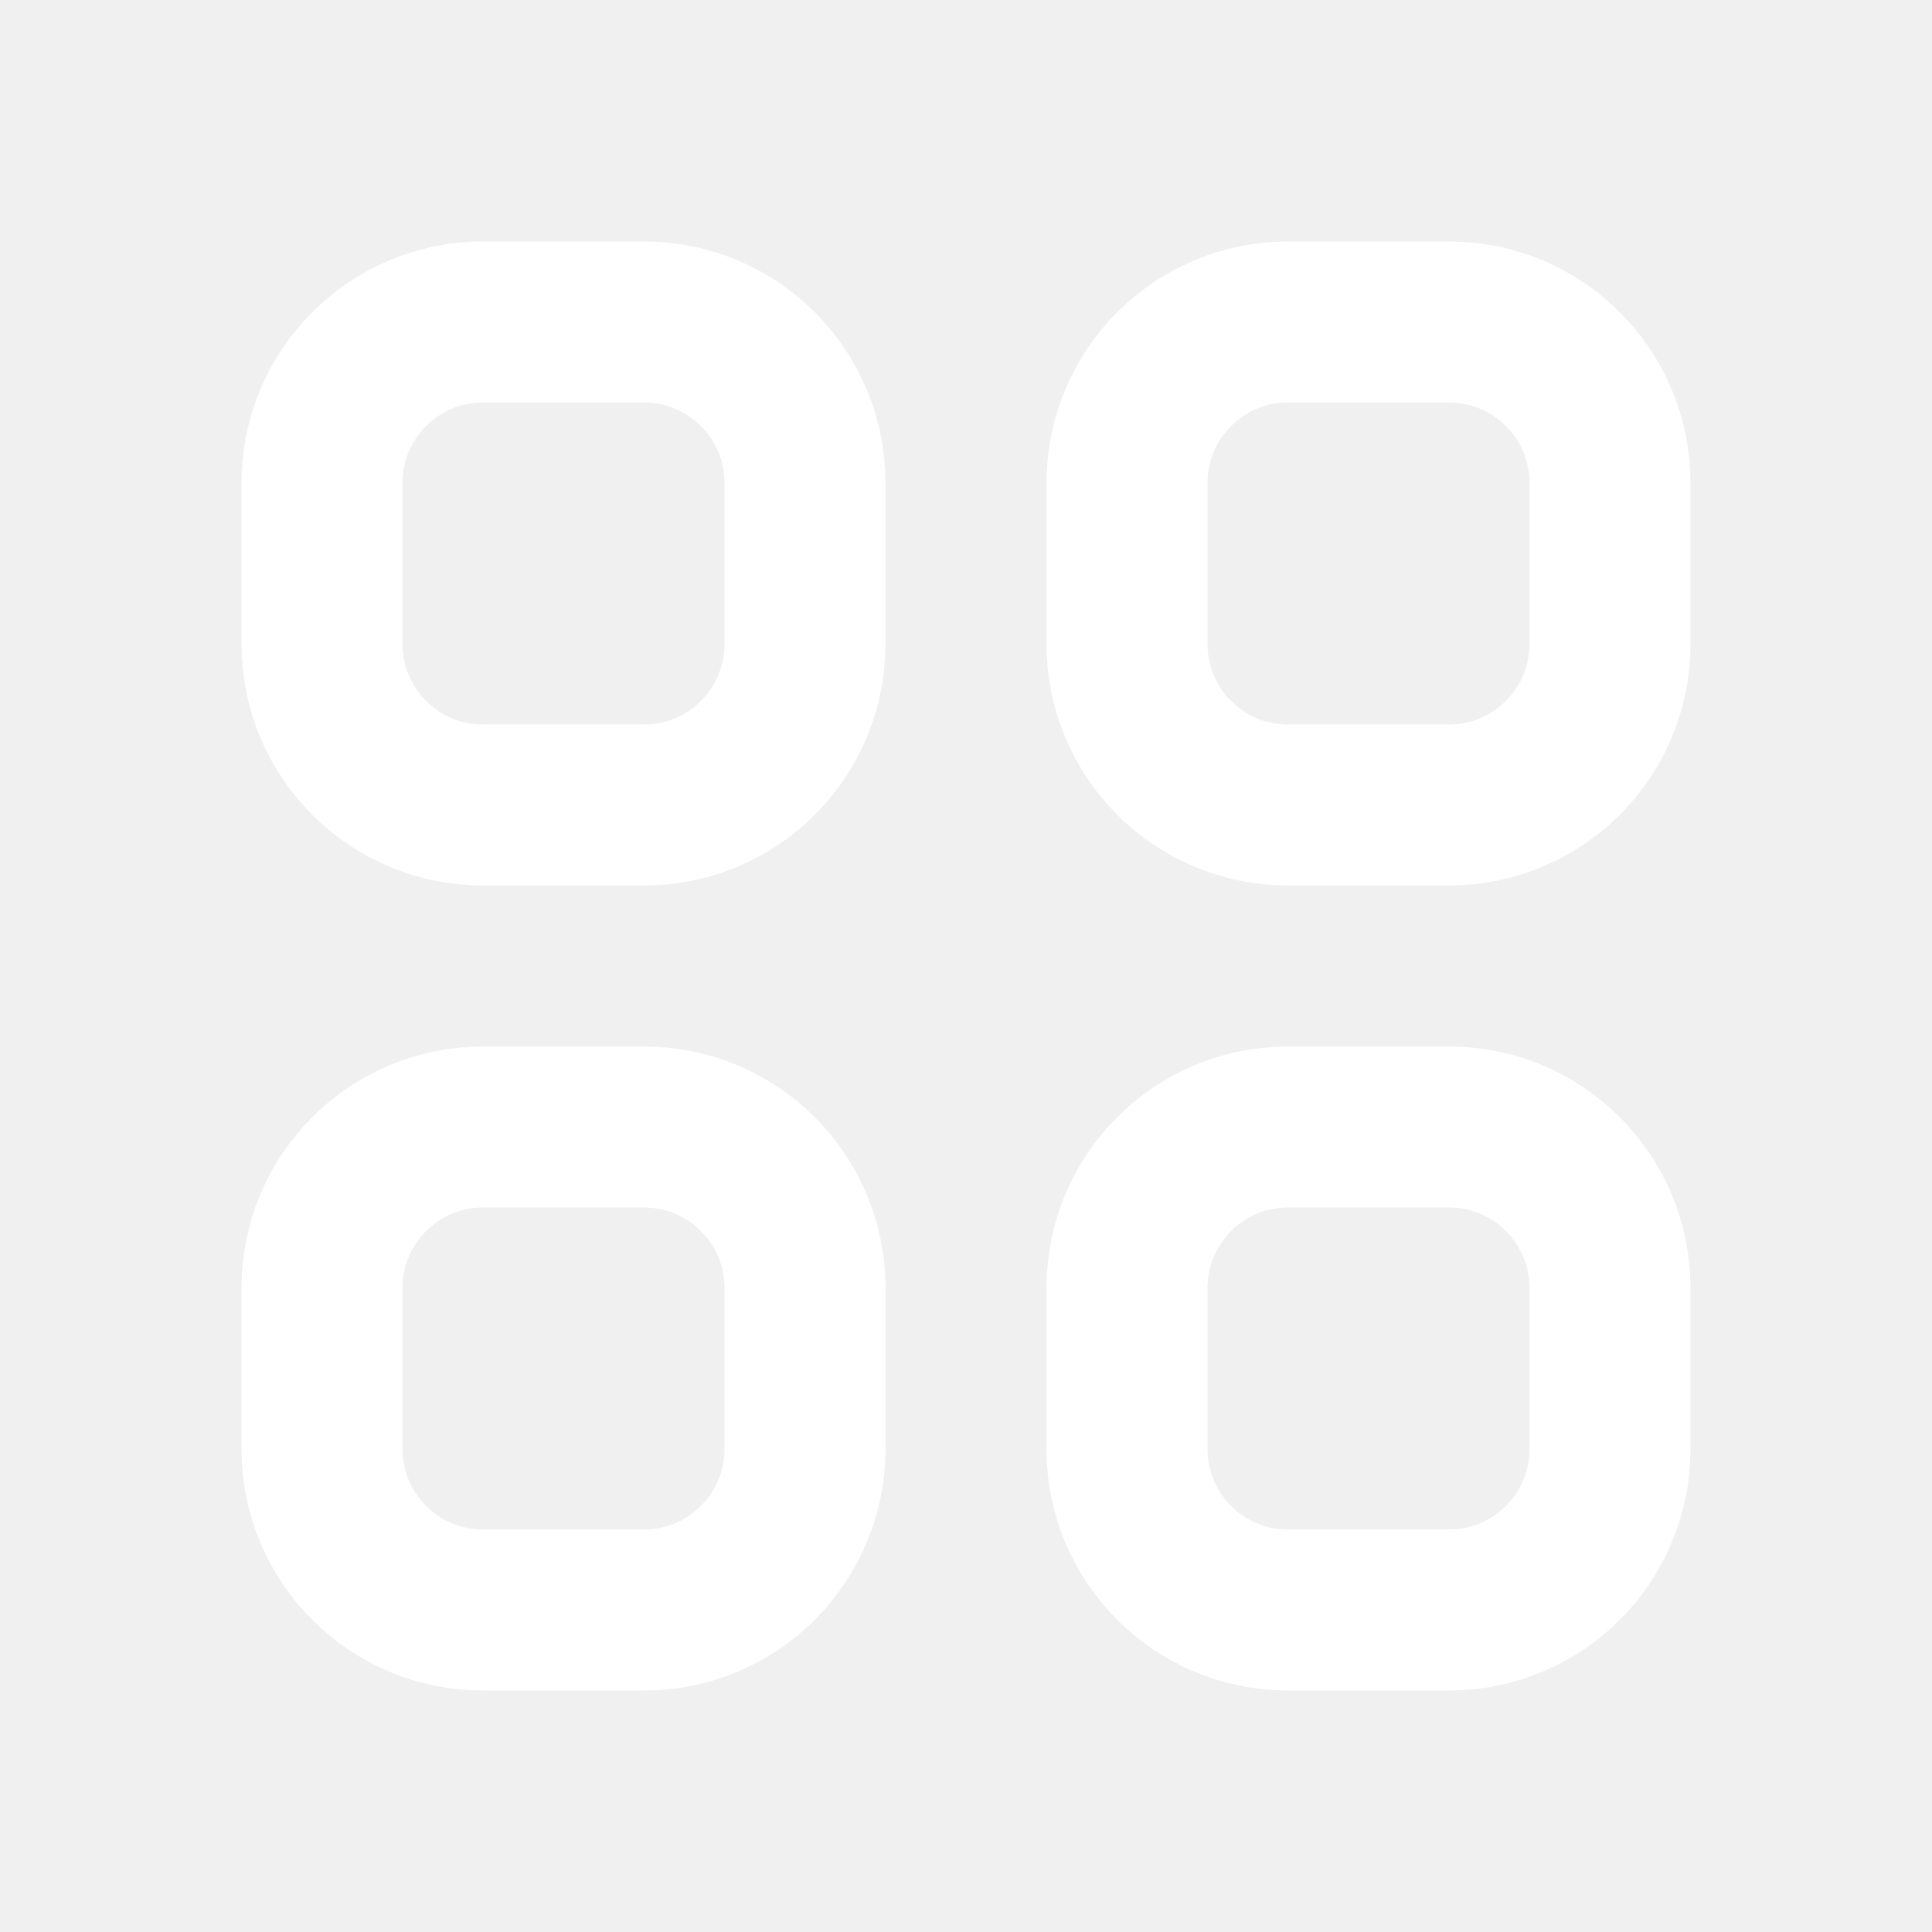
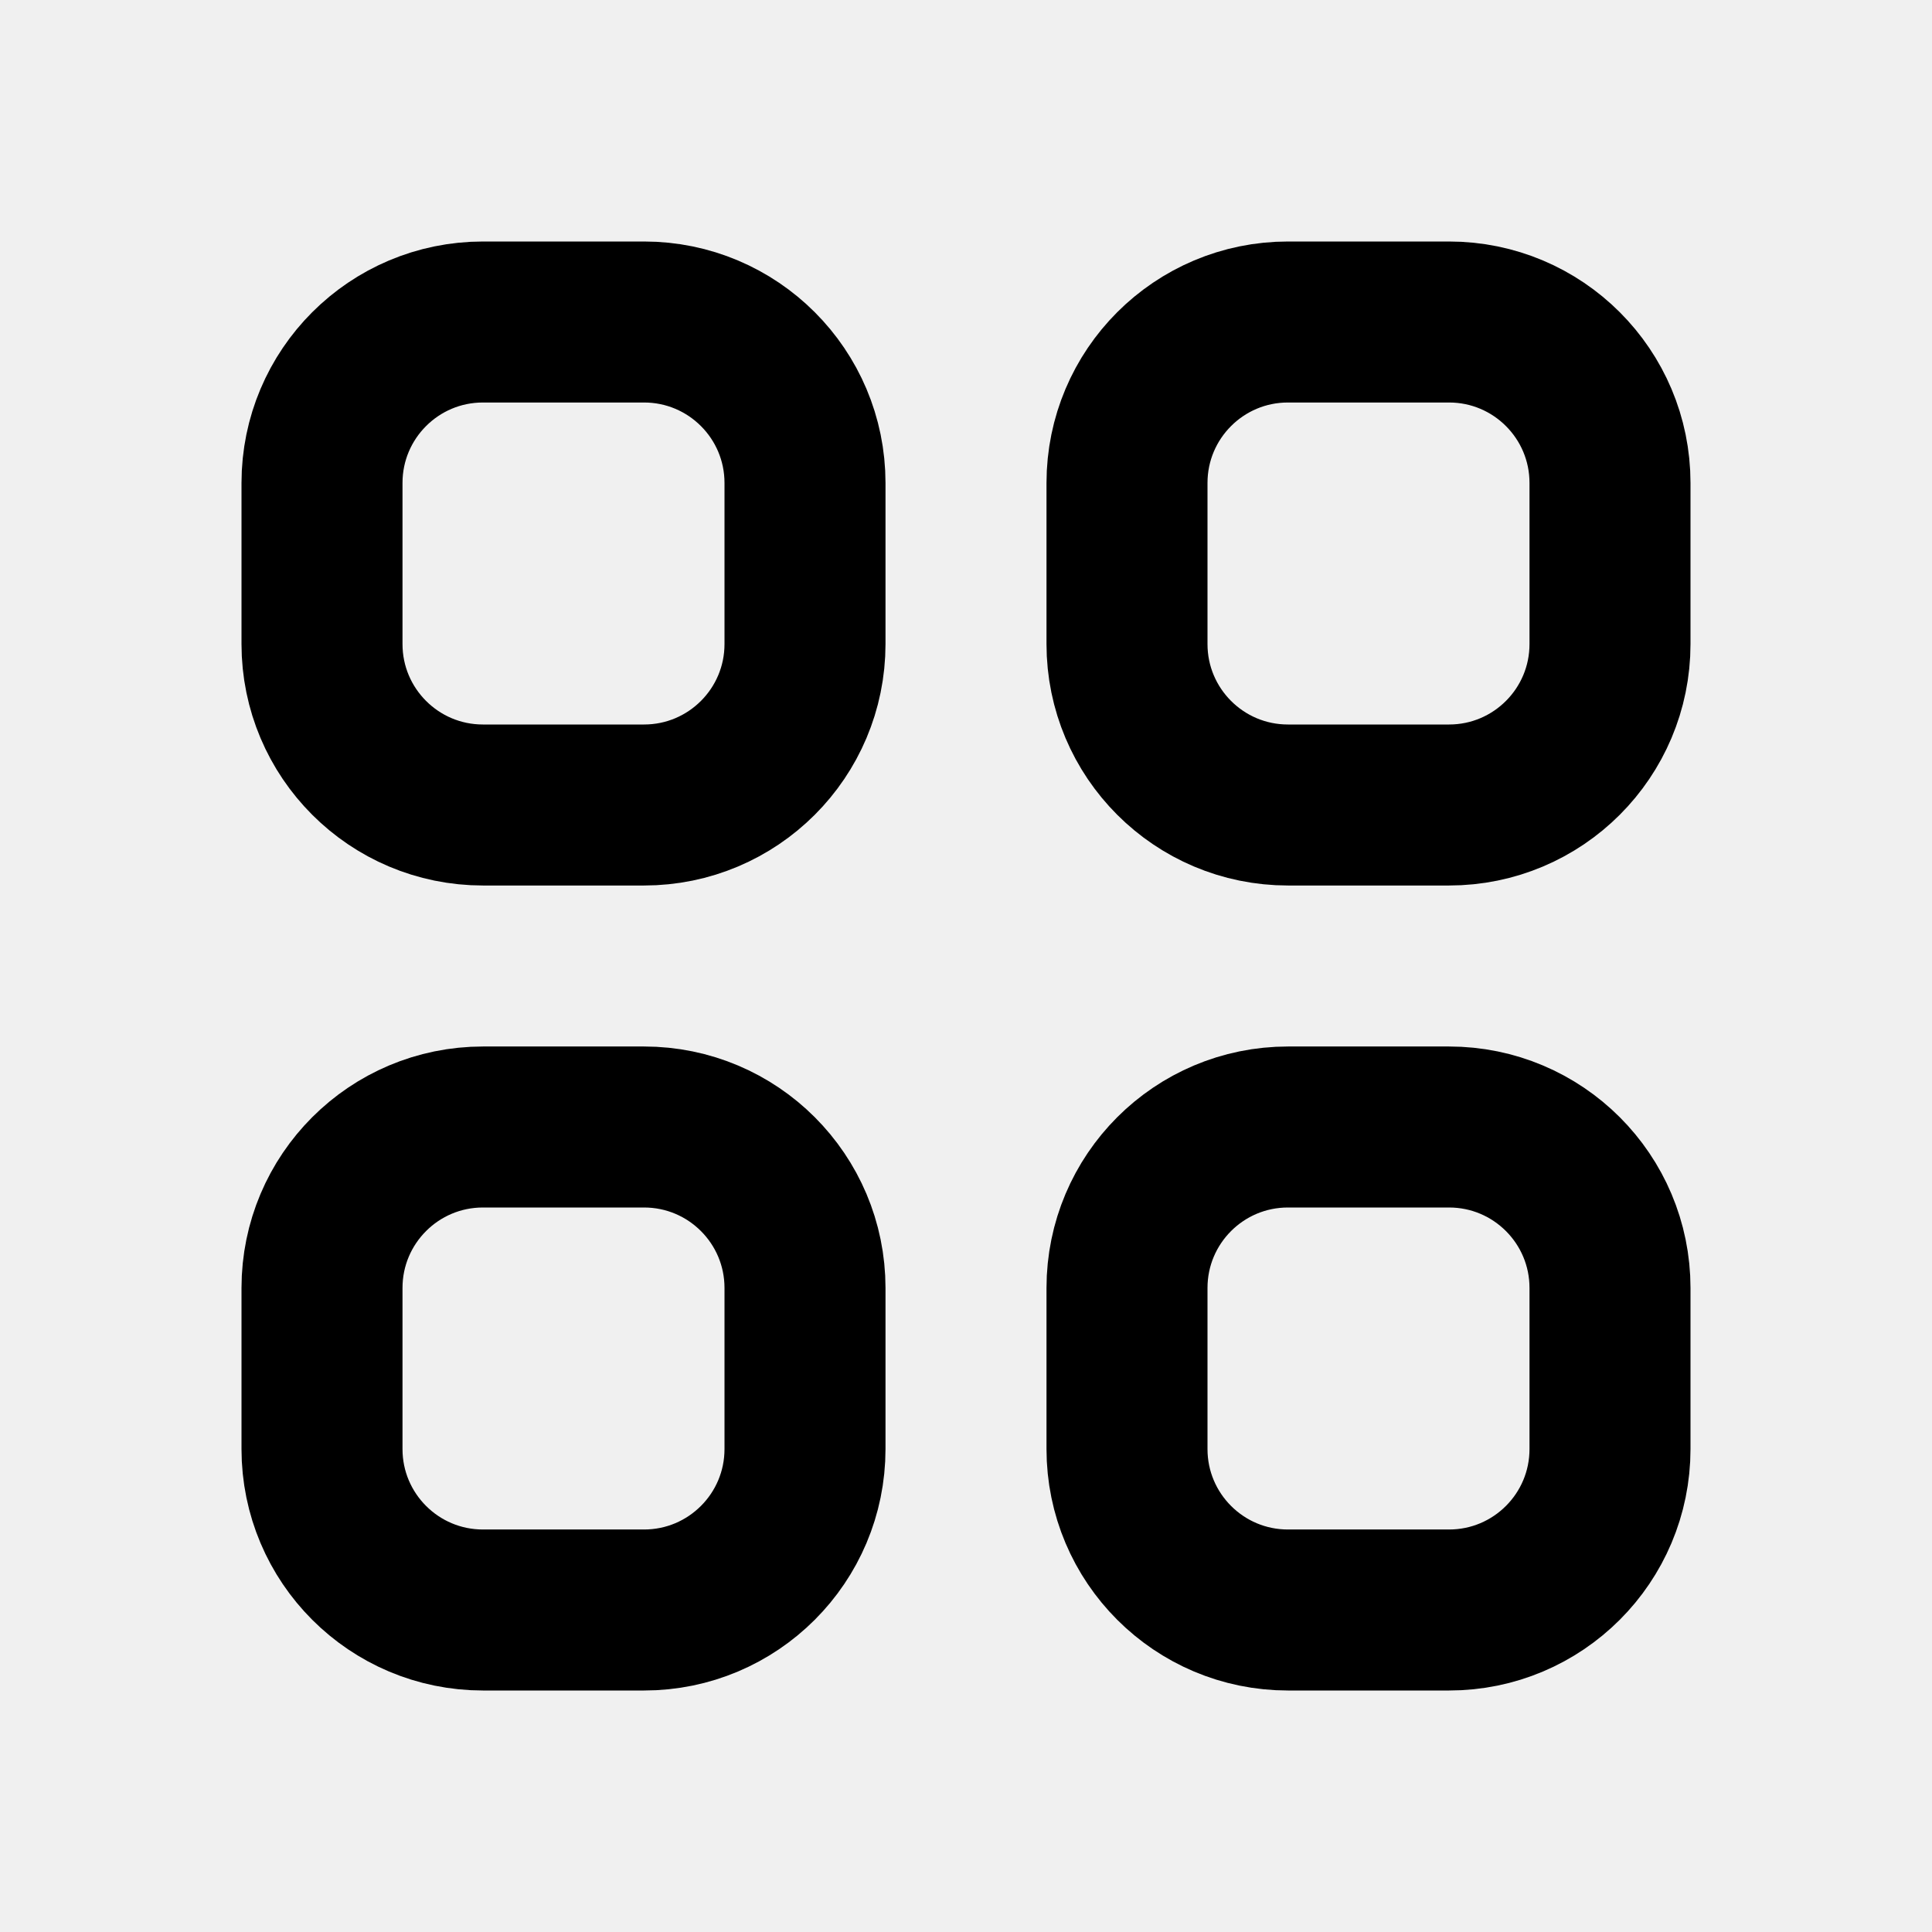
<svg xmlns="http://www.w3.org/2000/svg" fill="none" height="24" viewBox="0 0 24 24" width="24">
-   <g stroke="#fff" stroke-linecap="round" stroke-linejoin="round" stroke-width="2">
+   <g stroke="currentColor" stroke-linecap="round" stroke-linejoin="round" stroke-width="2">
    <path d="m4 6c0-1.105.895-2 2-2h2c1.105 0 2 .895 2 2v2c0 1.105-.895 2-2 2h-2c-1.105 0-2-.895-2-2z" />
    <path d="m14 6c0-1.105.895-2 2-2h2c1.105 0 2 .895 2 2v2c0 1.105-.895 2-2 2h-2c-1.105 0-2-.895-2-2z" />
    <path d="m4 16c0-1.105.895-2 2-2h2c1.105 0 2 .895 2 2v2c0 1.105-.895 2-2 2h-2c-1.105 0-2-.895-2-2z" />
    <path d="m14 16c0-1.105.895-2 2-2h2c1.105 0 2 .895 2 2v2c0 1.105-.895 2-2 2h-2c-1.105 0-2-.895-2-2z" />
  </g>
</svg>
